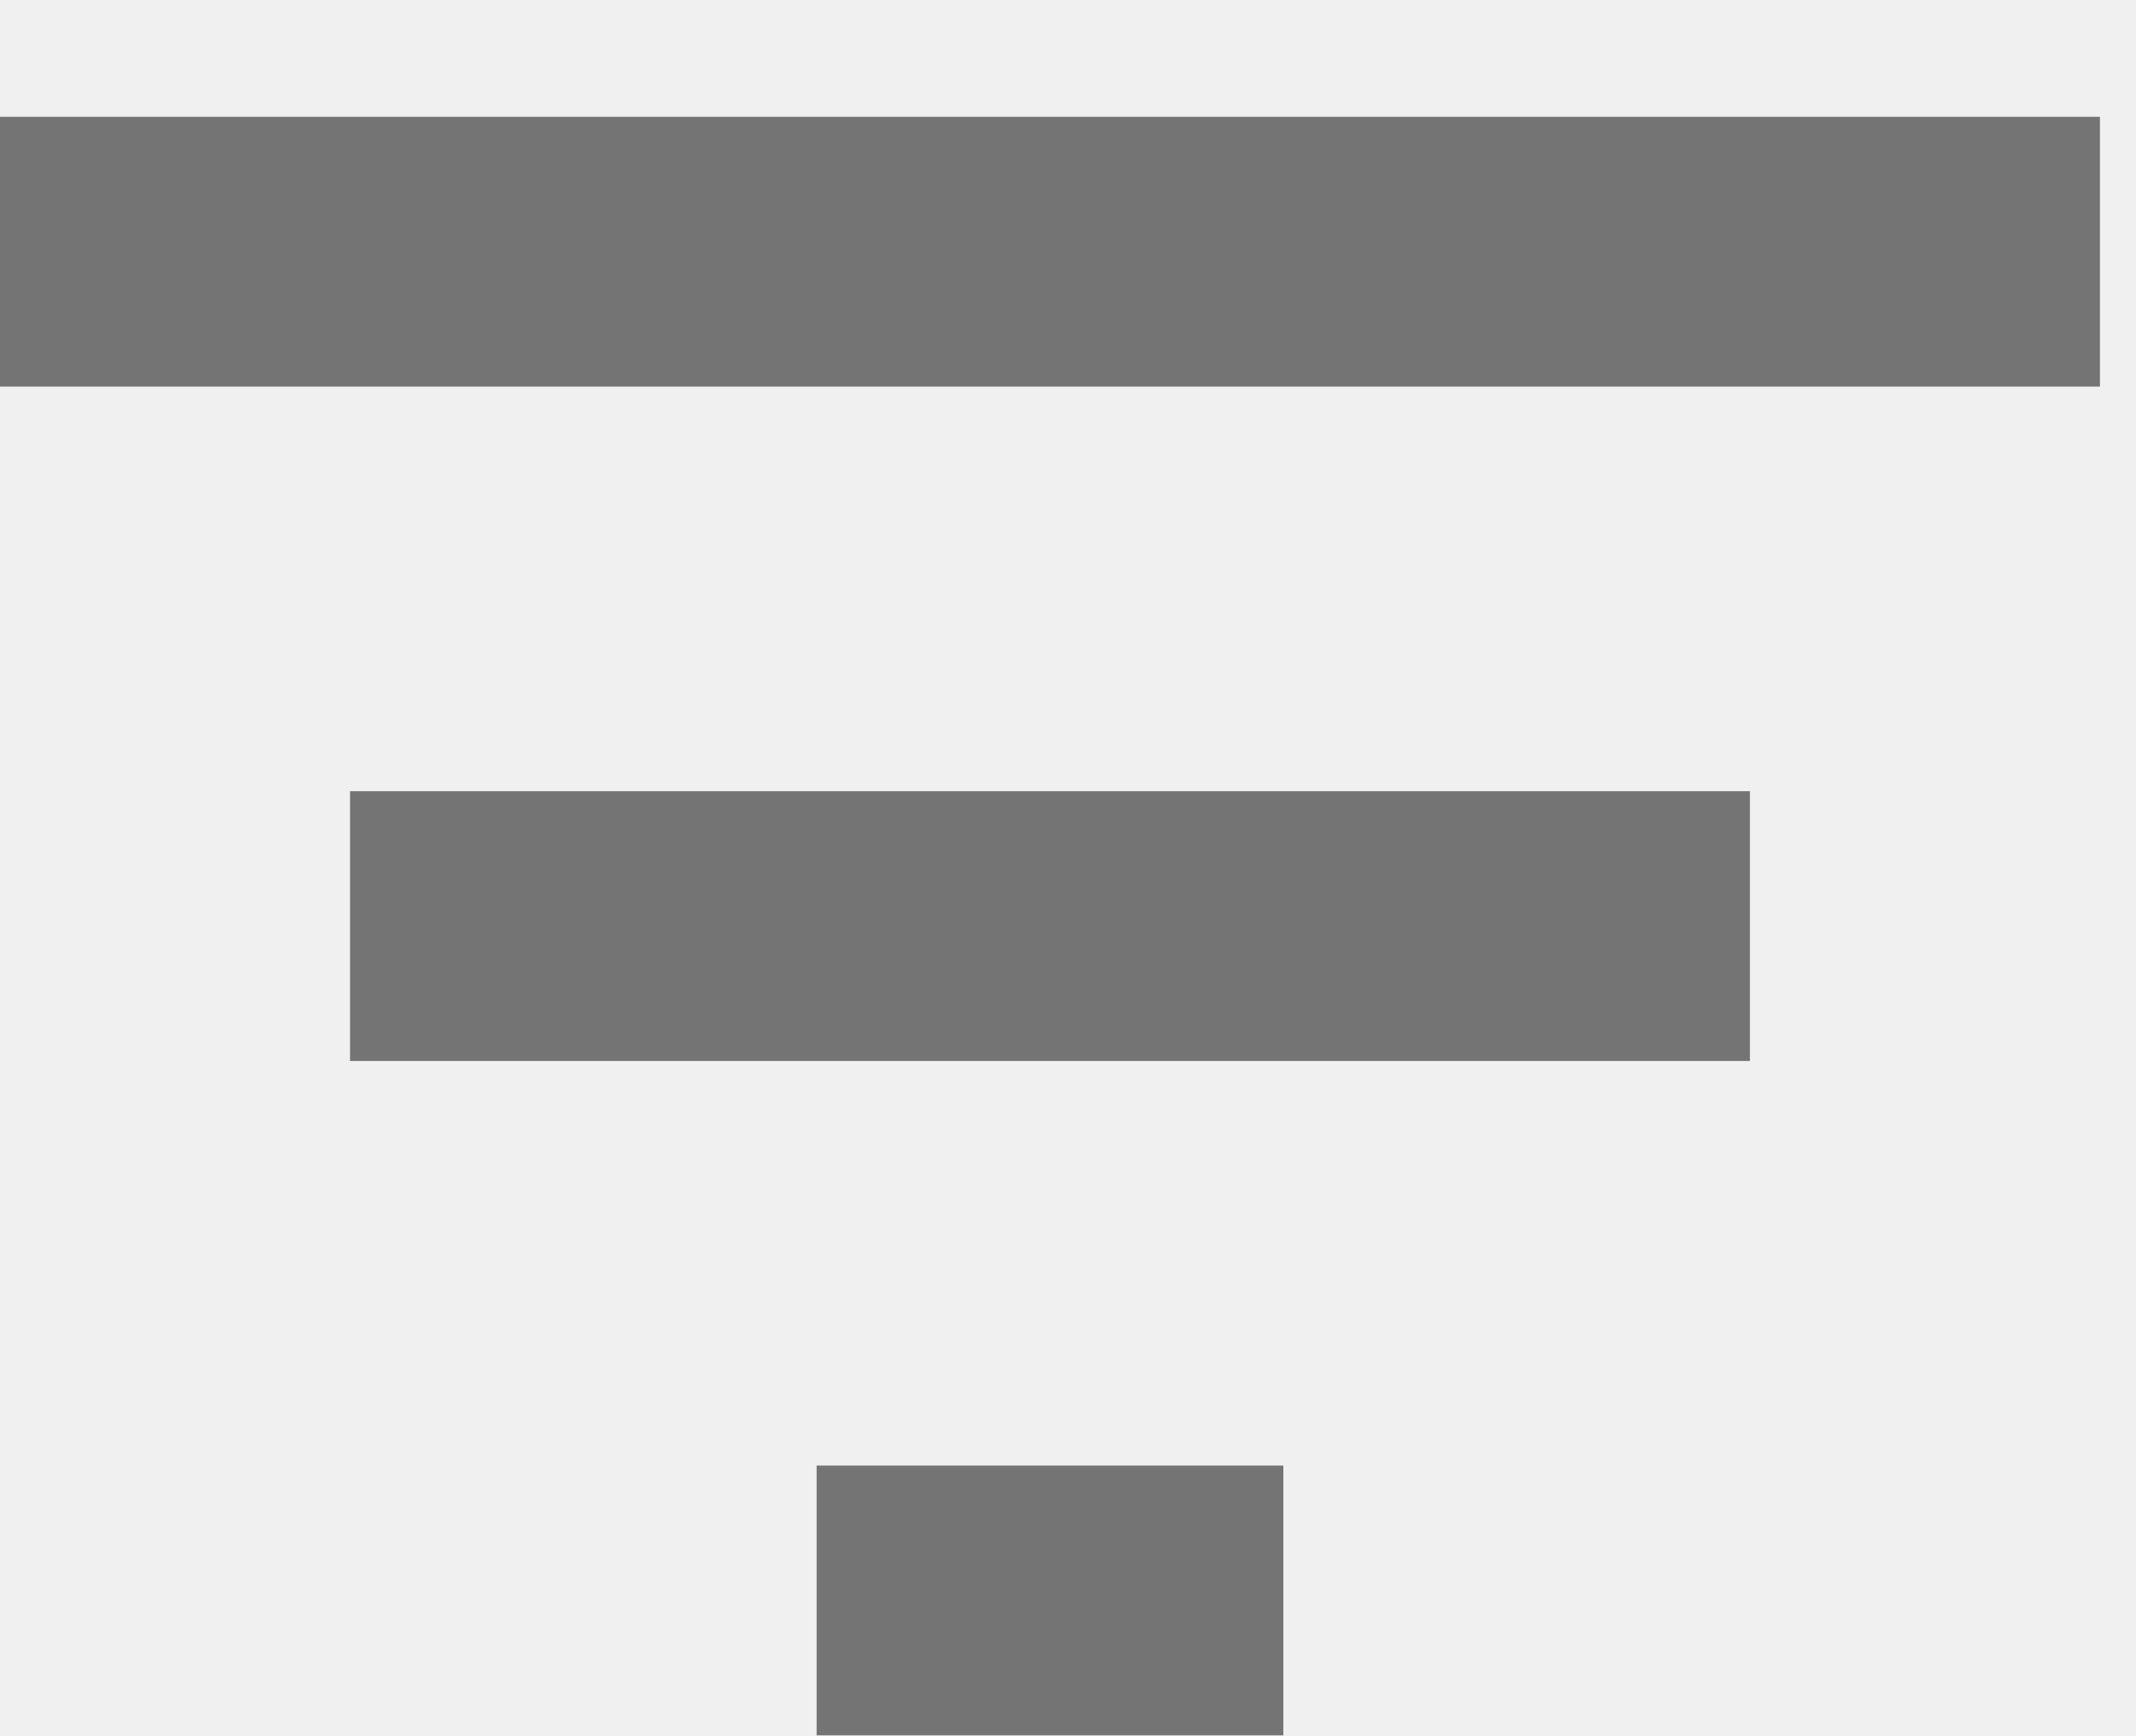
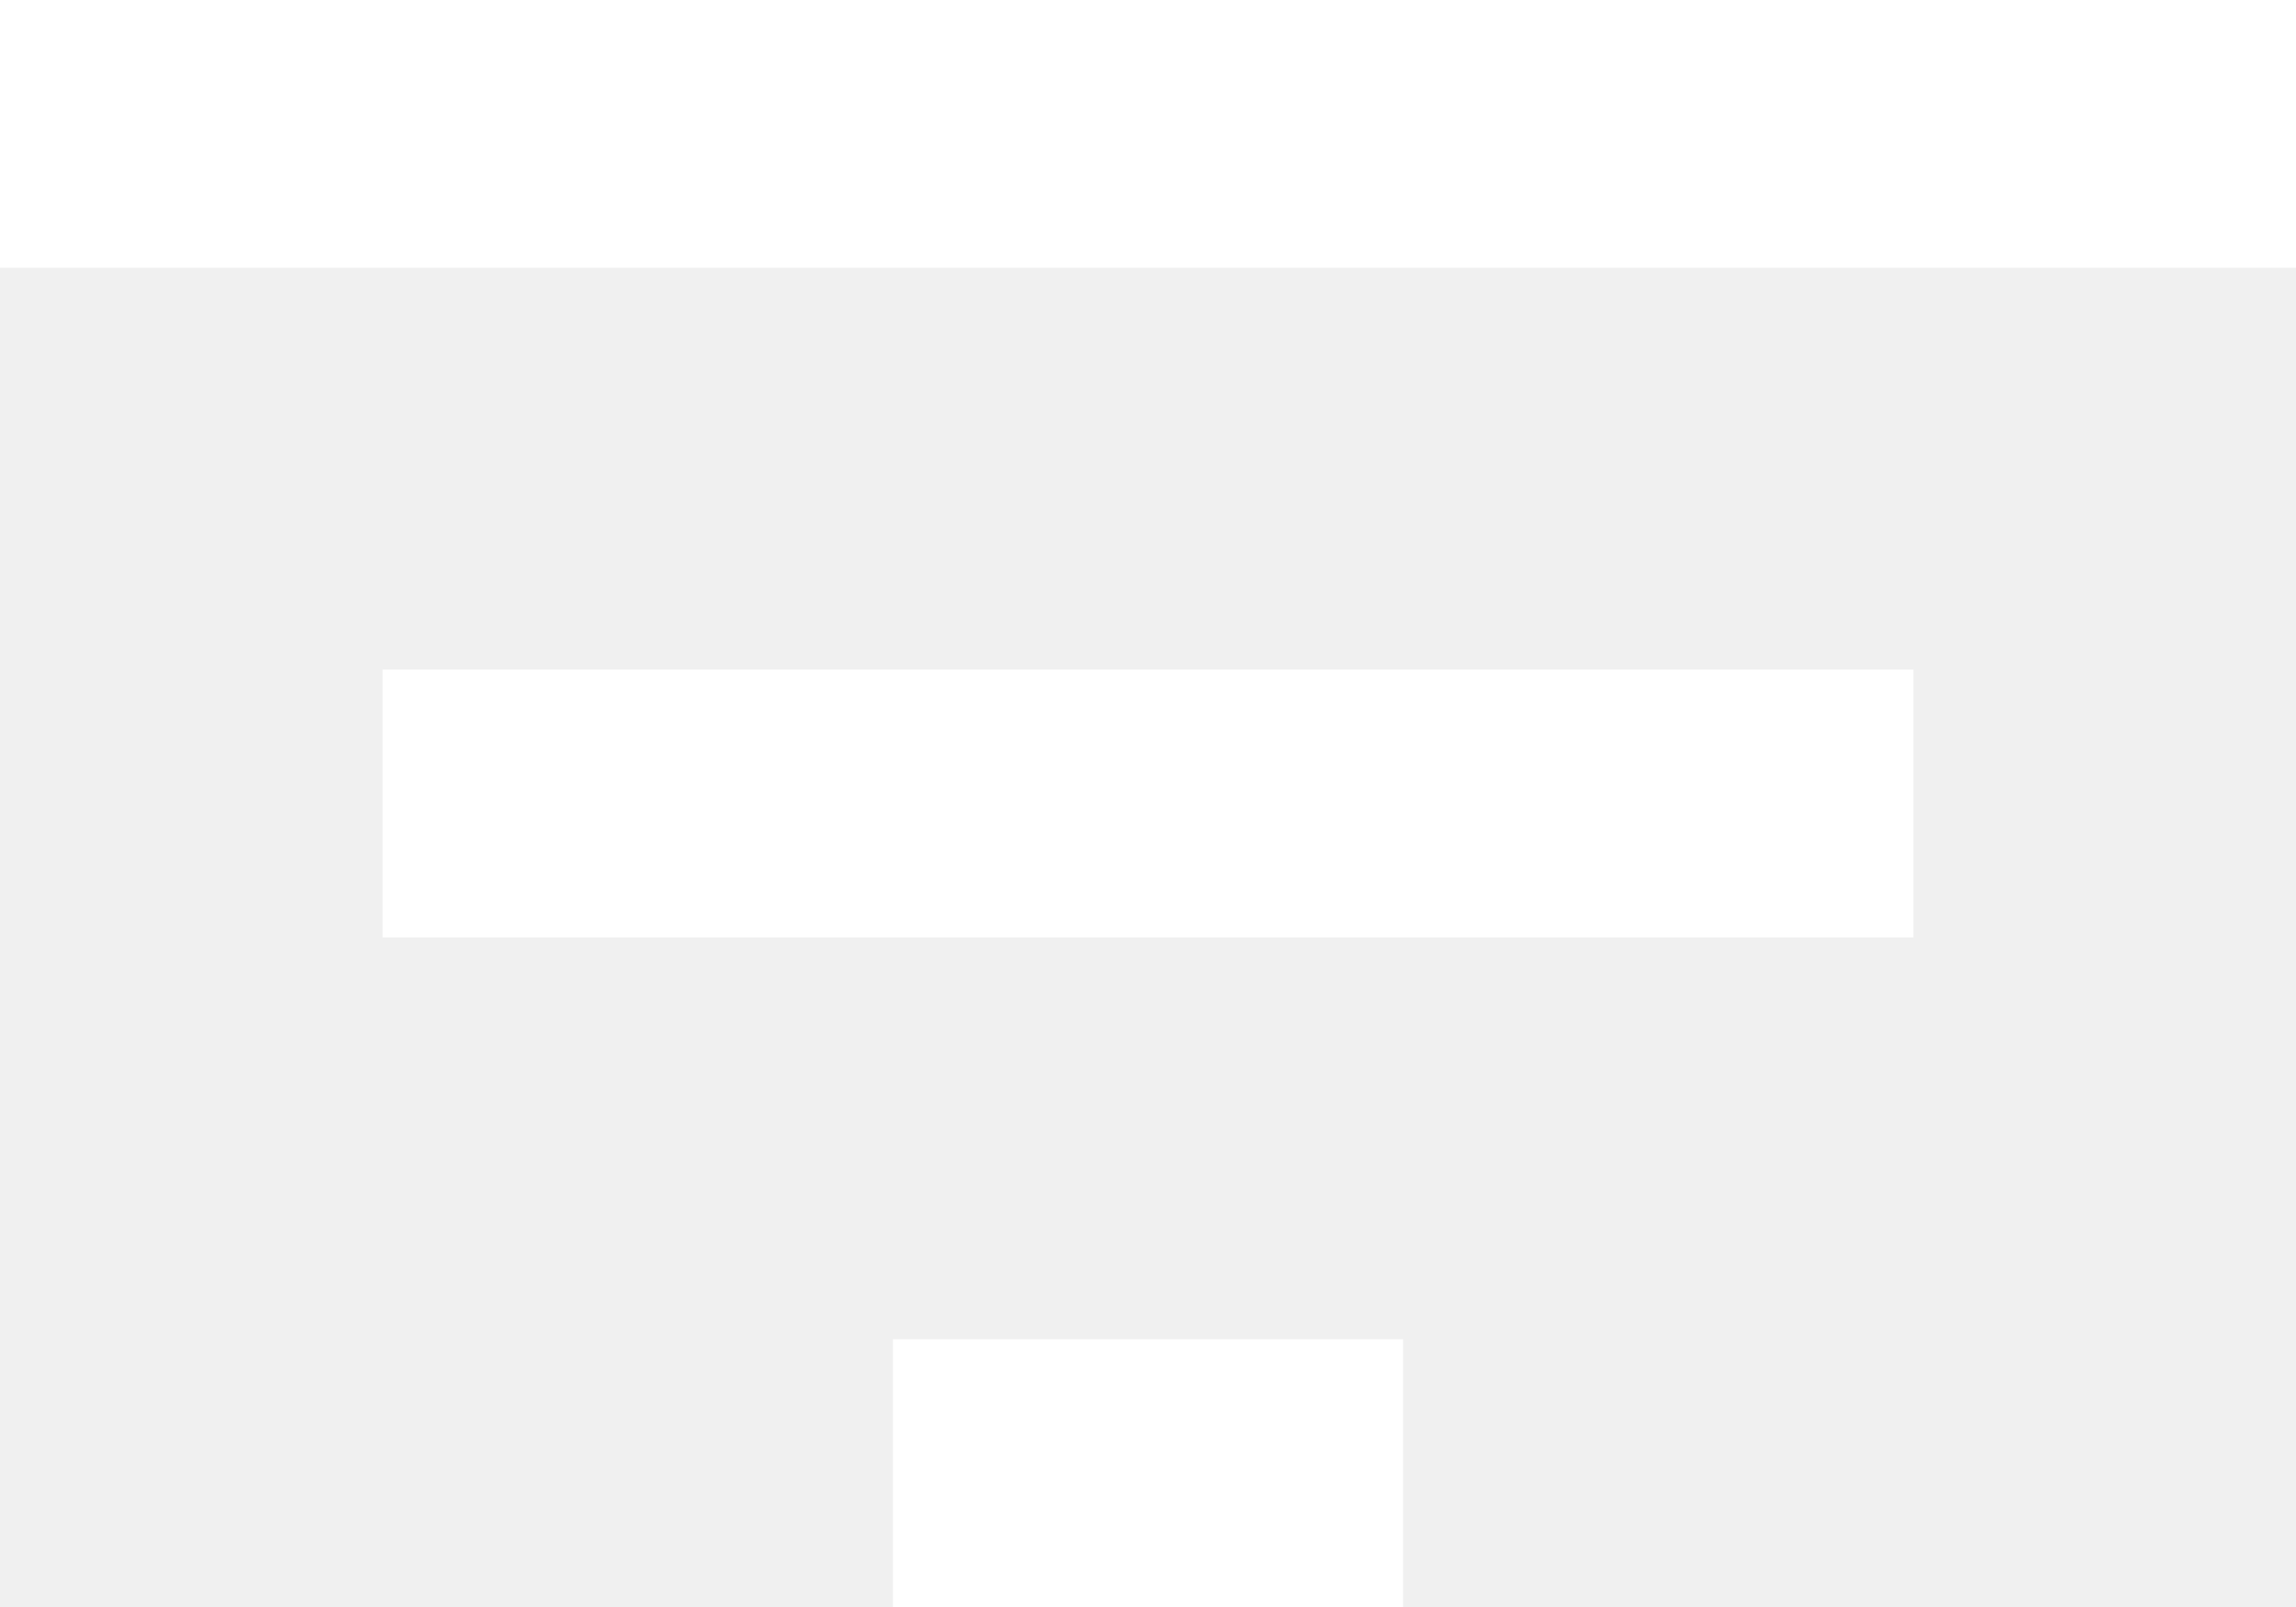
- <svg xmlns="http://www.w3.org/2000/svg" width="16" height="13" viewBox="0 0 16 13" fill="none">
-   <path d="M6.117 13H9.613V10.979H6.117V13ZM0 0.875V2.896H15.73V0.875H0ZM2.622 7.948H13.108V5.927H2.622V7.948Z" fill="#747474" />
+ <svg xmlns="http://www.w3.org/2000/svg" width="20" height="14" viewBox="0 0 20 14" fill="none">
+   <path d="M7.778 14L12.222 14L12.222 11.667L7.778 11.667L7.778 14ZM0 0L-8.79186e-09 2.333L20 2.333L20 -6.24831e-08L0 0ZM3.333 8.167L16.667 8.167L16.667 5.833L3.333 5.833L3.333 8.167Z" fill="white" />
</svg>
